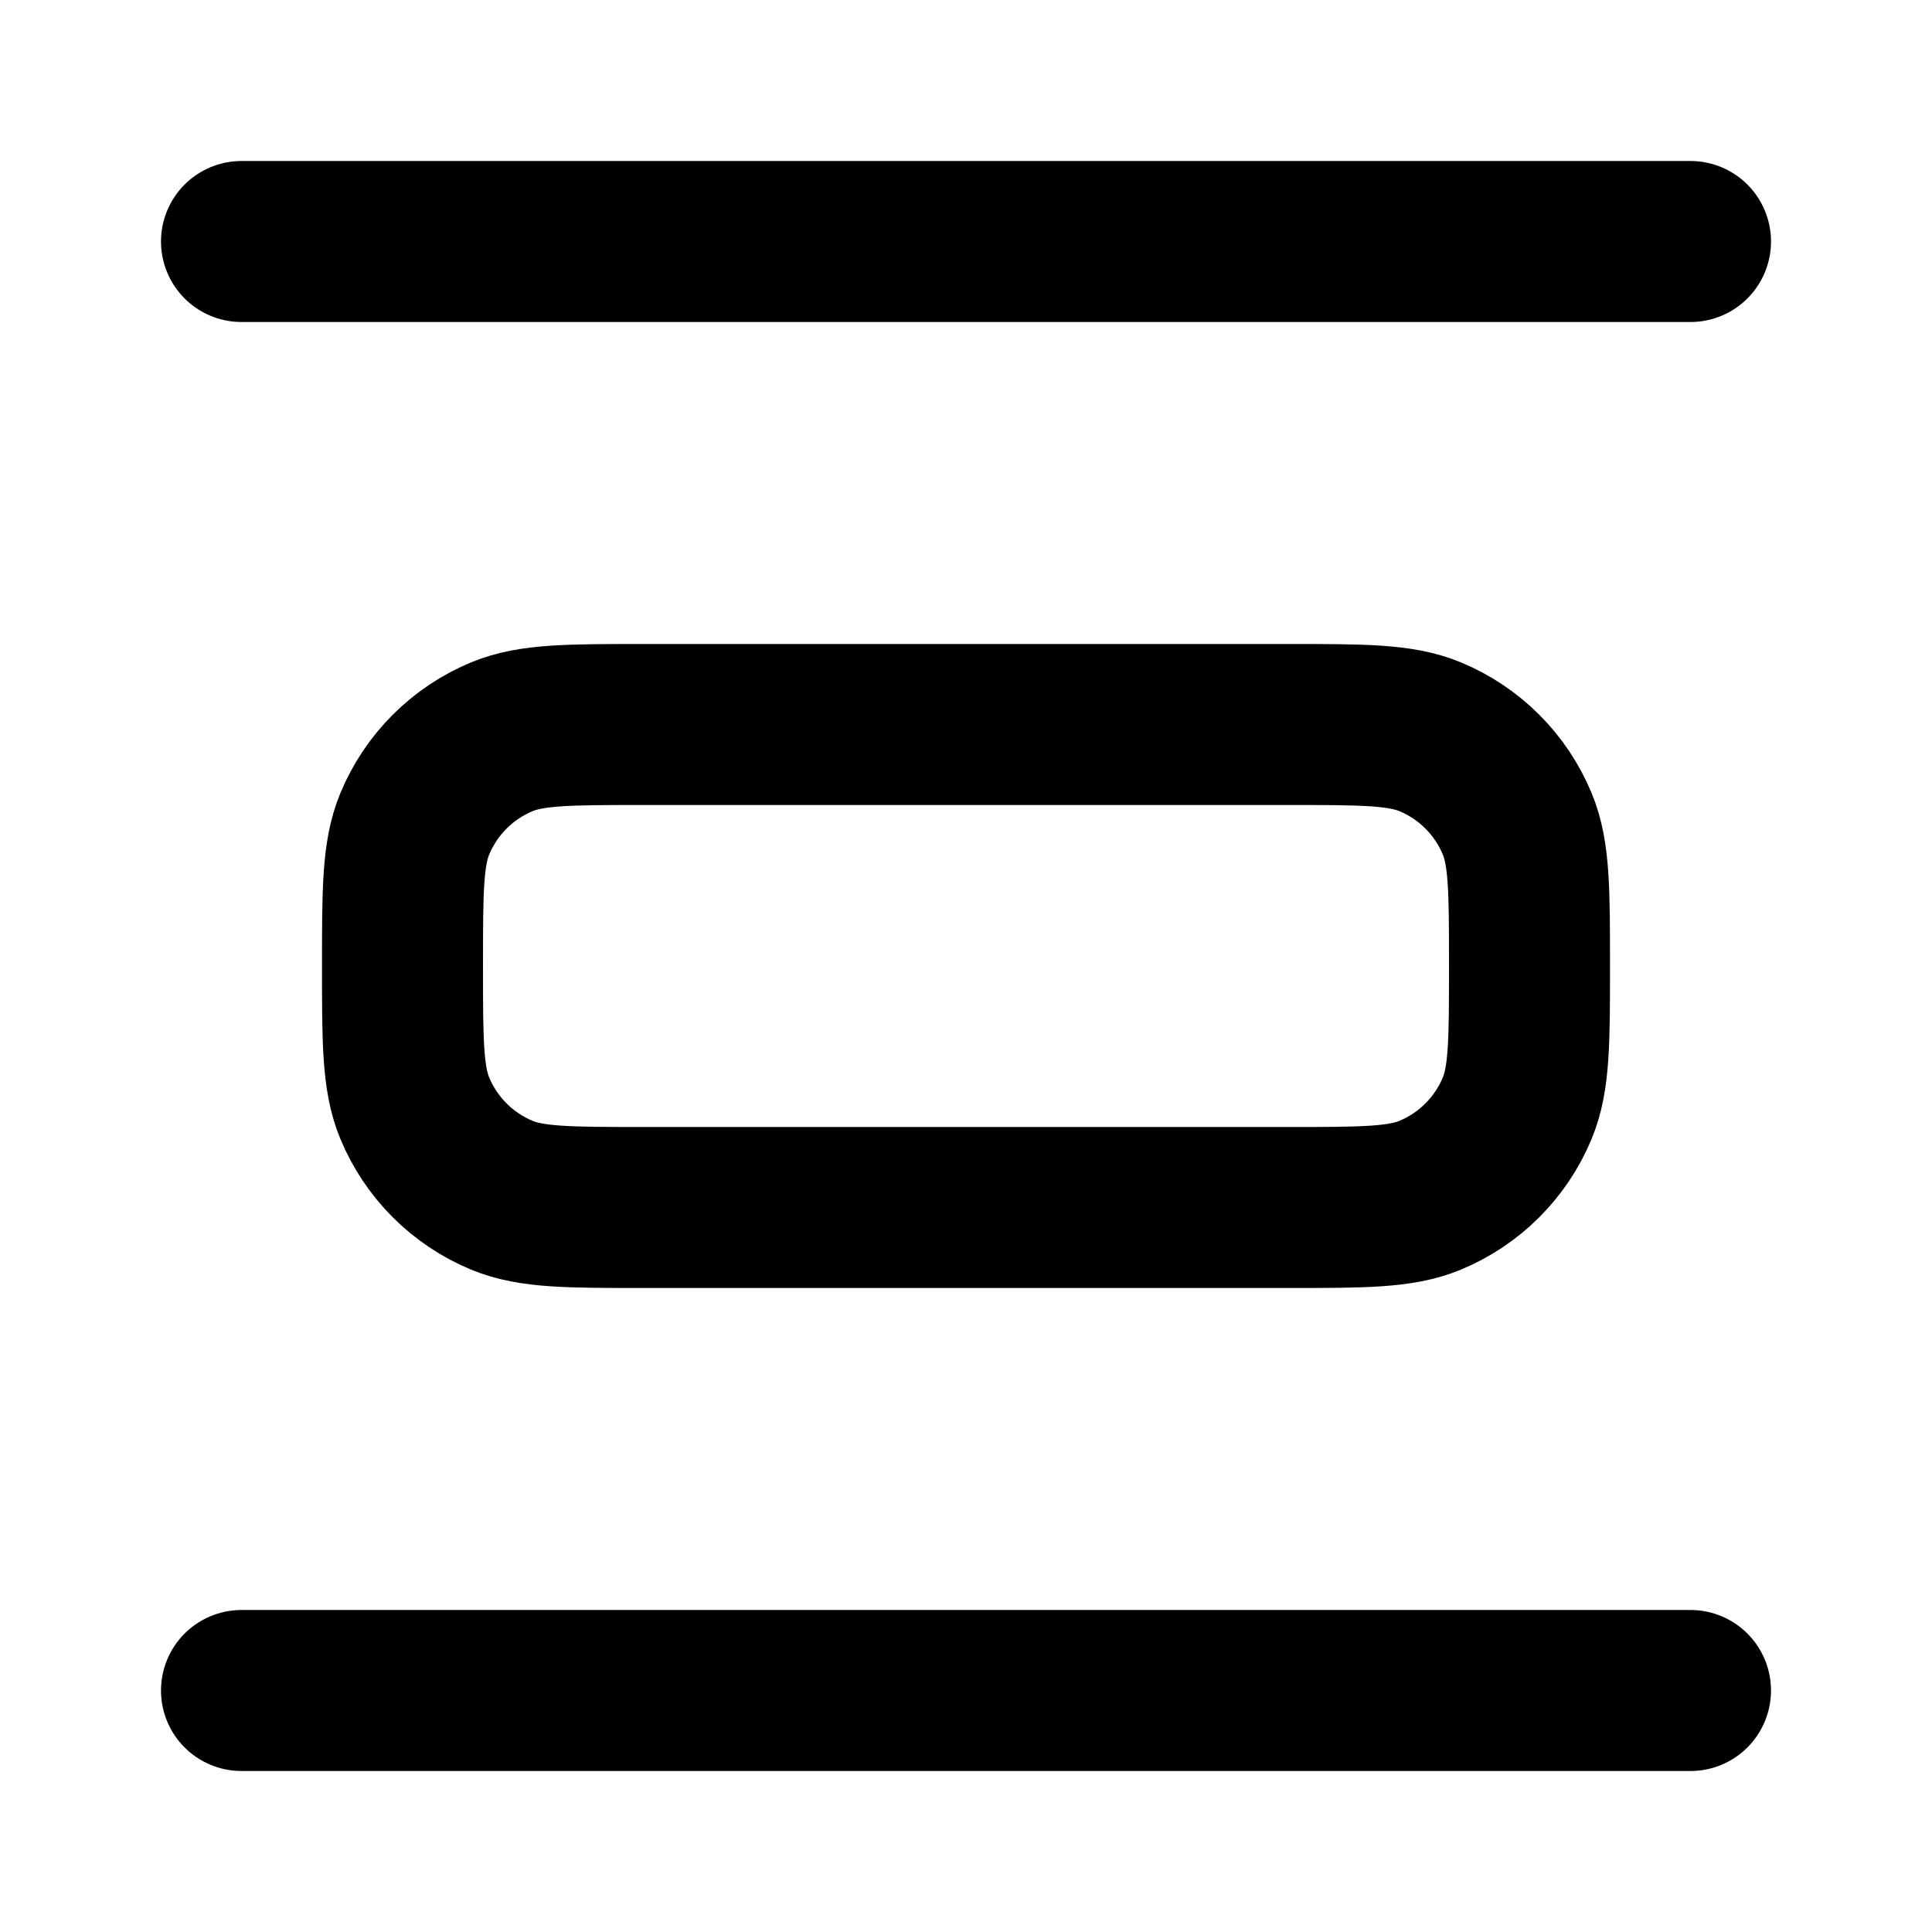
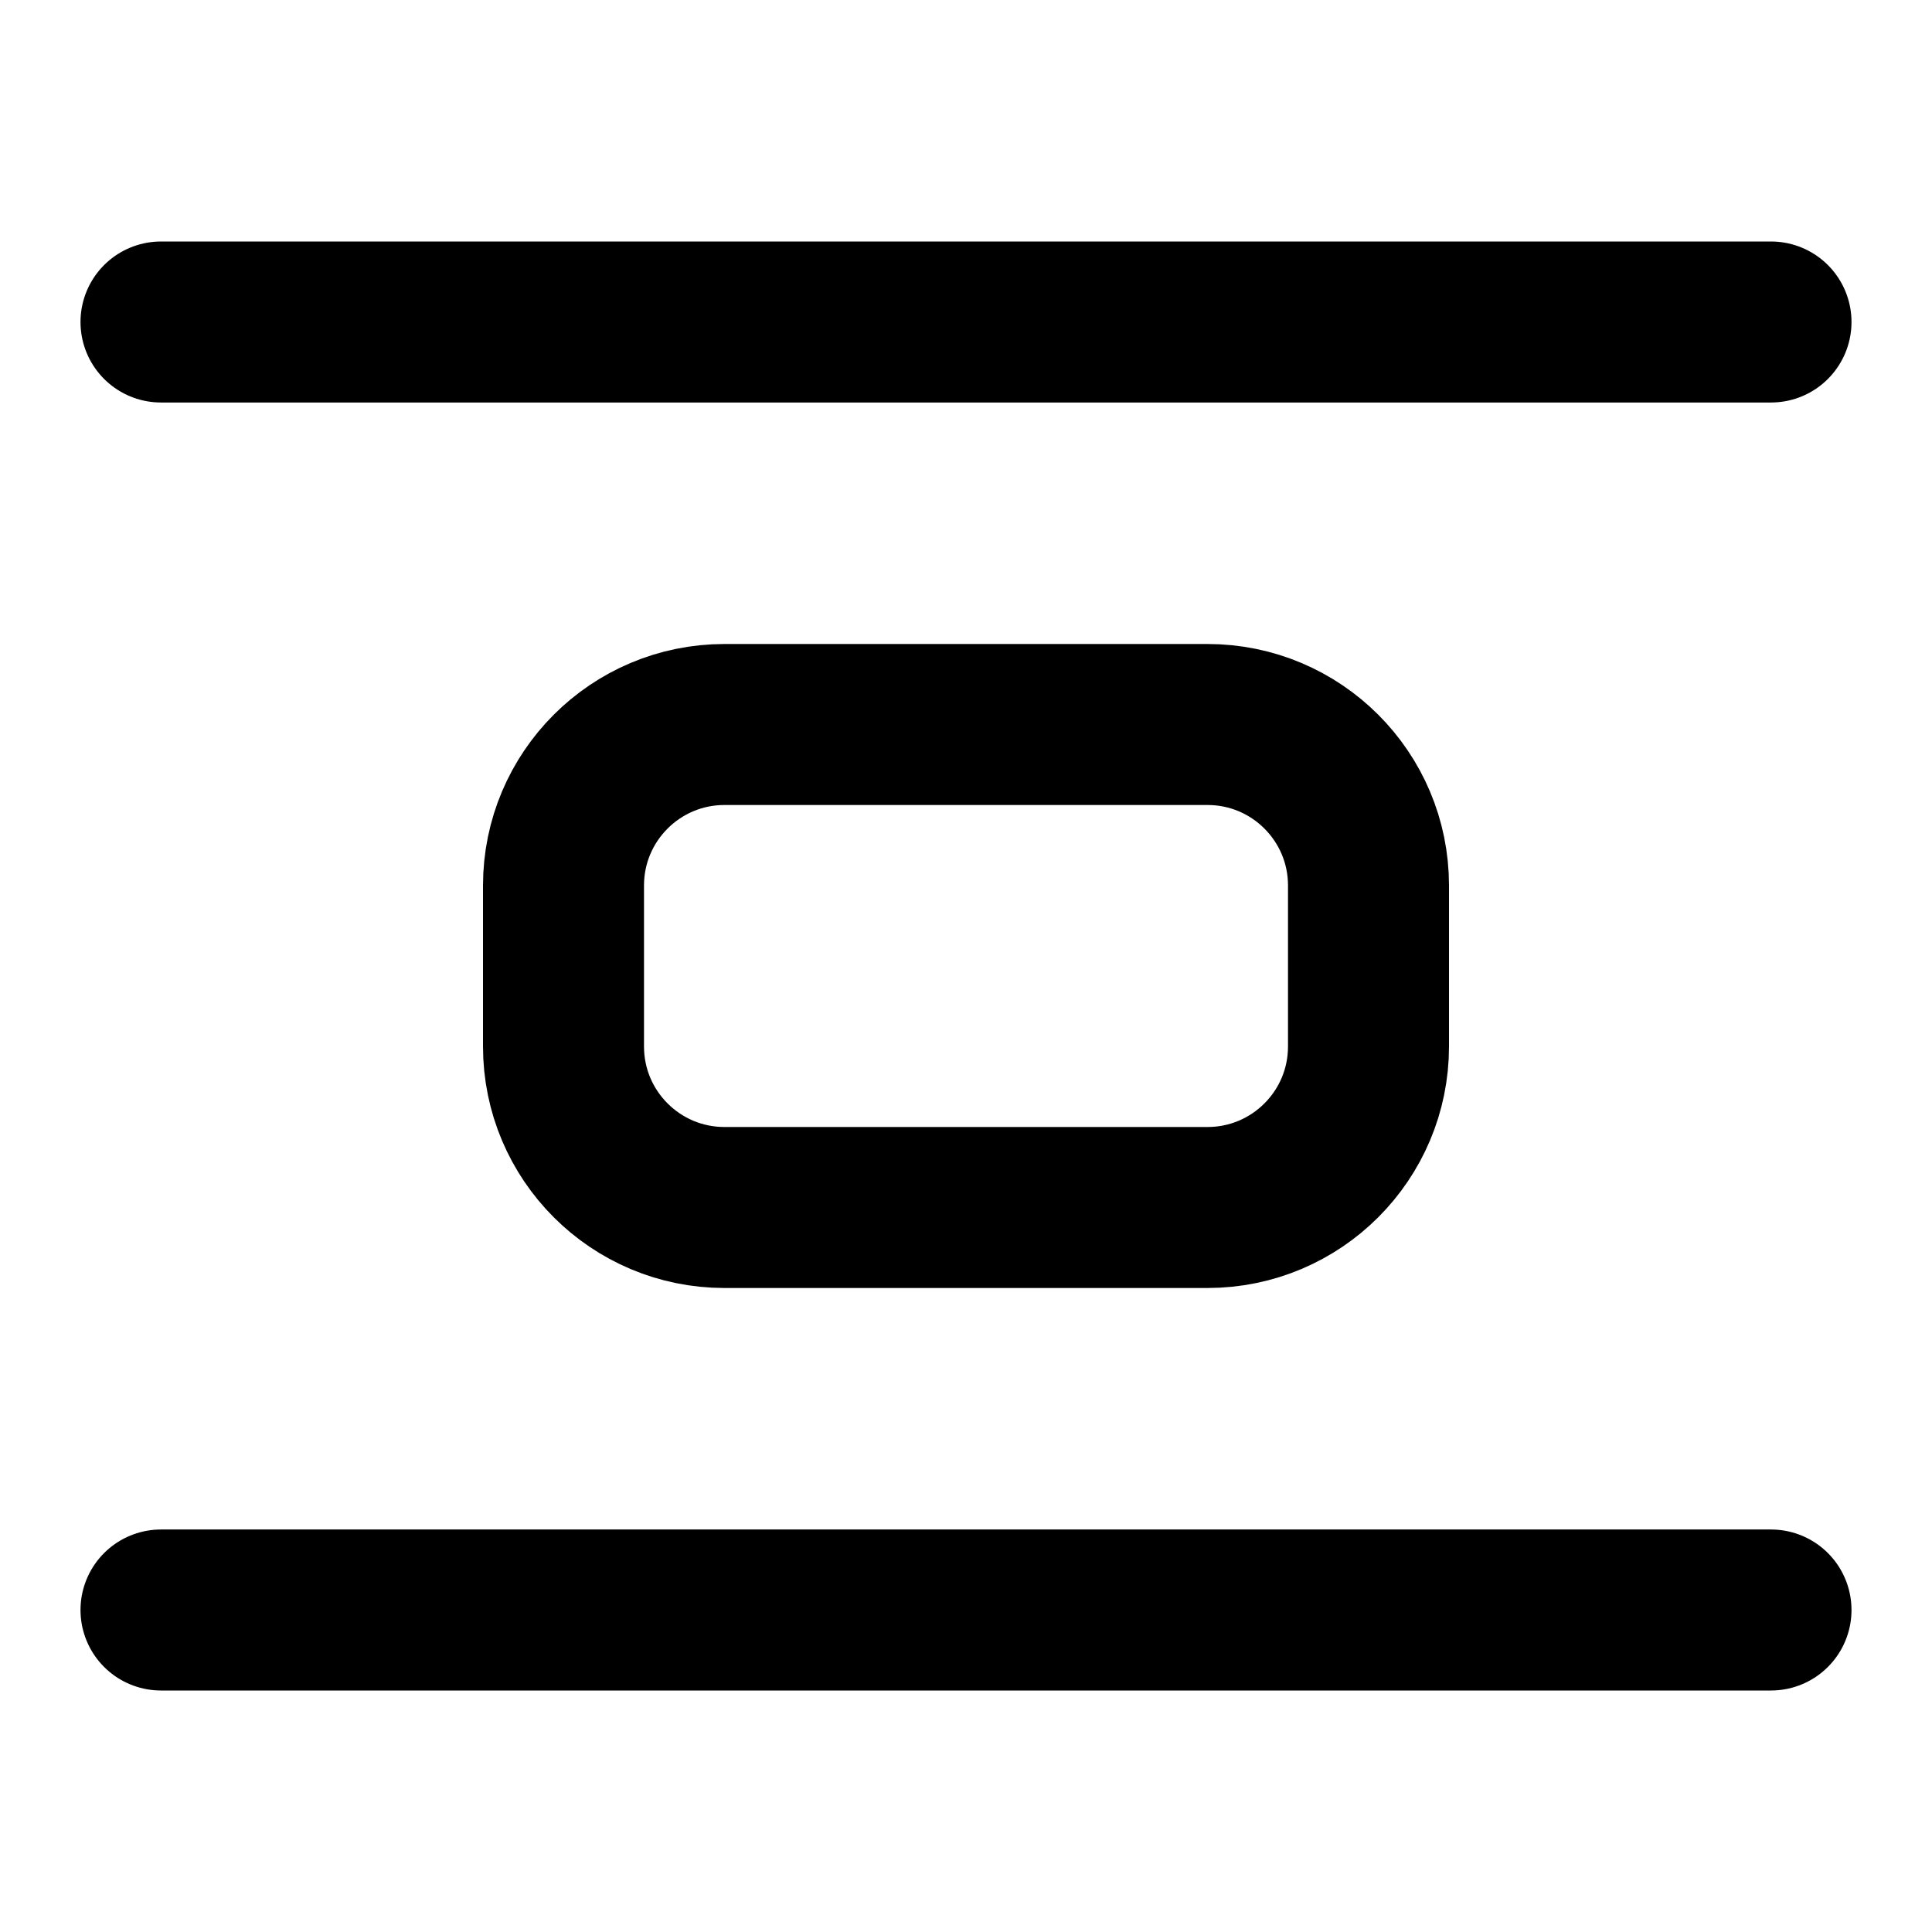
- <svg xmlns="http://www.w3.org/2000/svg" width="800px" height="800px" viewBox="0 0 24 24" fill="none">
-   <path d="M21 3H3M21 21H3M5 12C5 11.068 5 10.602 5.152 10.235C5.355 9.745 5.745 9.355 6.235 9.152C6.602 9 7.068 9 8 9L16 9C16.932 9 17.398 9 17.765 9.152C18.255 9.355 18.645 9.745 18.848 10.235C19 10.602 19 11.068 19 12C19 12.932 19 13.398 18.848 13.765C18.645 14.255 18.255 14.645 17.765 14.848C17.398 15 16.932 15 16 15L8 15C7.068 15 6.602 15 6.235 14.848C5.745 14.645 5.355 14.255 5.152 13.765C5 13.398 5 12.932 5 12Z" stroke="#000000" stroke-width="2" stroke-linecap="round" stroke-linejoin="round" />
+ <svg xmlns="http://www.w3.org/2000/svg" width="24" height="24" viewBox="0 0 24 24" fill="none" stroke="currentColor" stroke-width="2" stroke-linecap="round" stroke-linejoin="round">
+   <rect width="10" height="6" x="7" y="9" rx="2" />
+   <path d="M22 20H2" />
+   <path d="M22 4H2" />
</svg>
